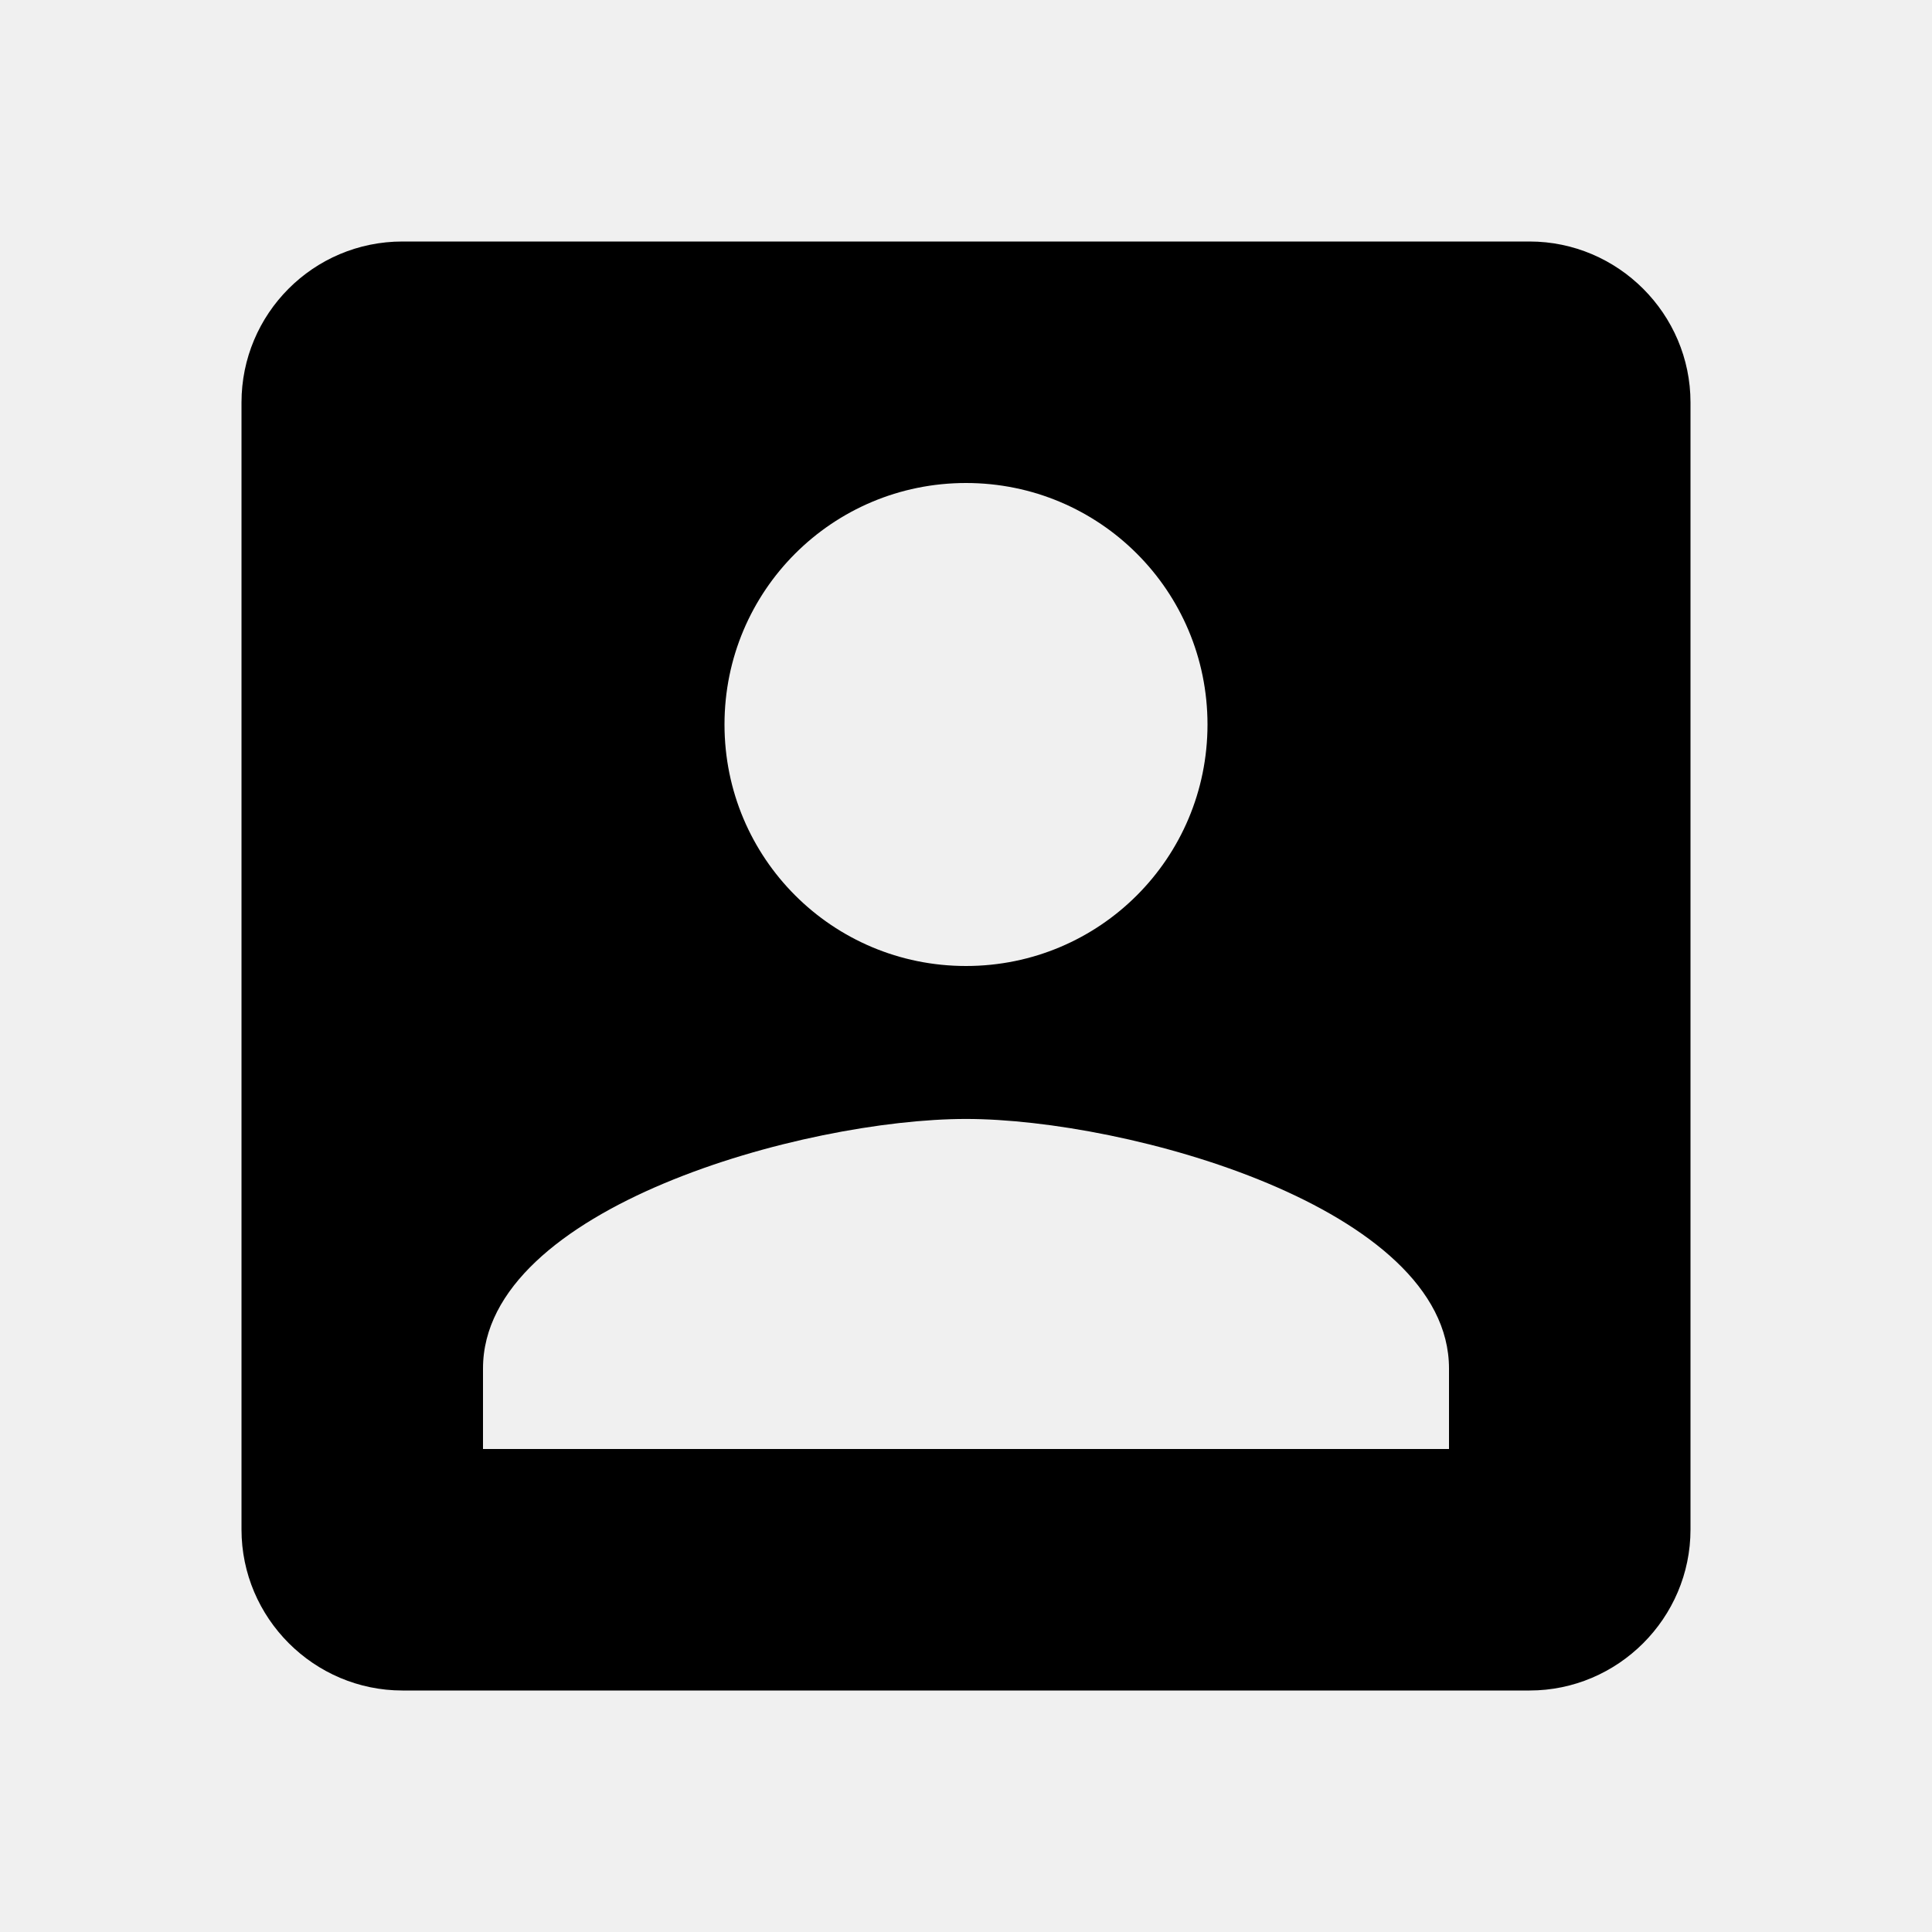
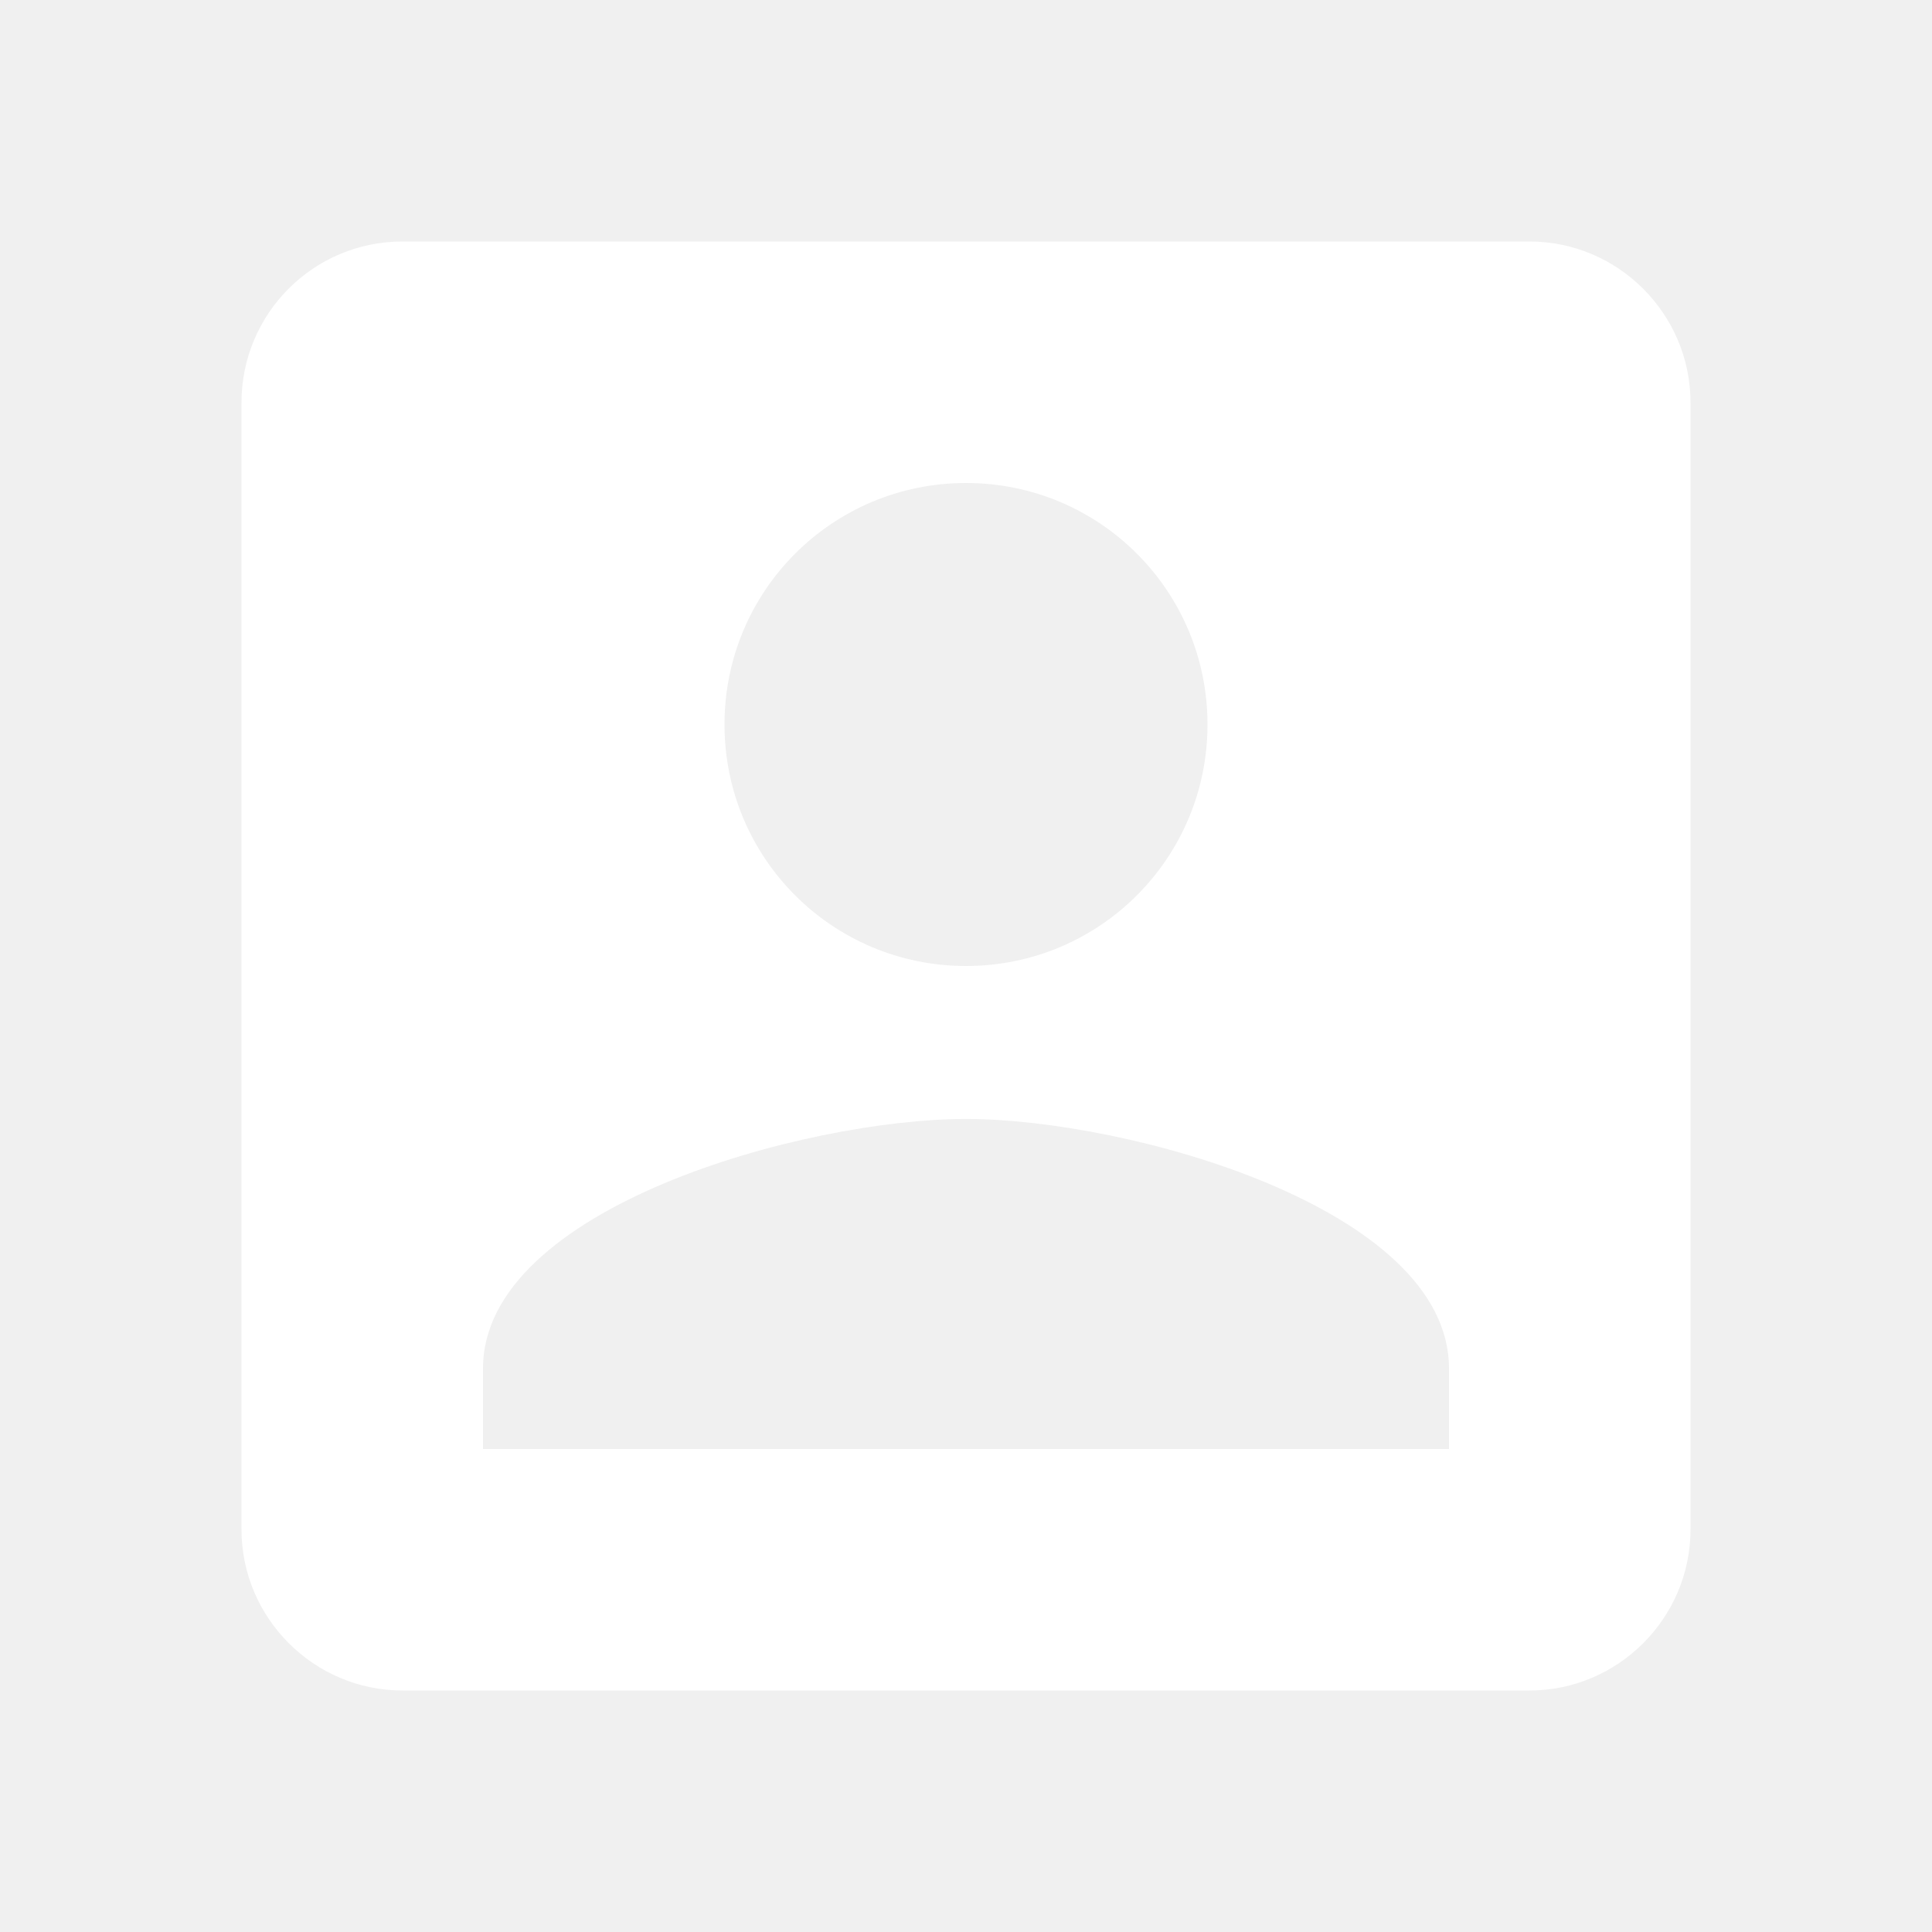
<svg xmlns="http://www.w3.org/2000/svg" version="1.1" width="24" height="24" viewBox="0 0 24 24">
-   <path d="M6,17C6,15 10,13.9 12,13.9C14,13.9 18,15 18,17V18H6M15,9C15,10.66 13.66,12 12,12C10.34,12 9,10.66 9,9C9,7.34 10.34,6 12,6C13.66,6 15,7.34 15,9M3,5V19C3,20.1 3.9,21 5,21H19C20.1,21 21,20.1 21,19V5C21,3.9 20.1,3 19,3H5C3.89,3 3,3.9 3,5Z" />
+   <path fill="#FFFFFF" d="M6,17C6,15 10,13.9 12,13.9C14,13.9 18,15 18,17V18H6M15,9C15,10.66 13.66,12 12,12C10.34,12 9,10.66 9,9C9,7.34 10.34,6 12,6C13.66,6 15,7.34 15,9M3,5V19C3,20.1 3.9,21 5,21H19C20.1,21 21,20.1 21,19V5C21,3.9 20.1,3 19,3H5C3.89,3 3,3.9 3,5Z" />
</svg>
